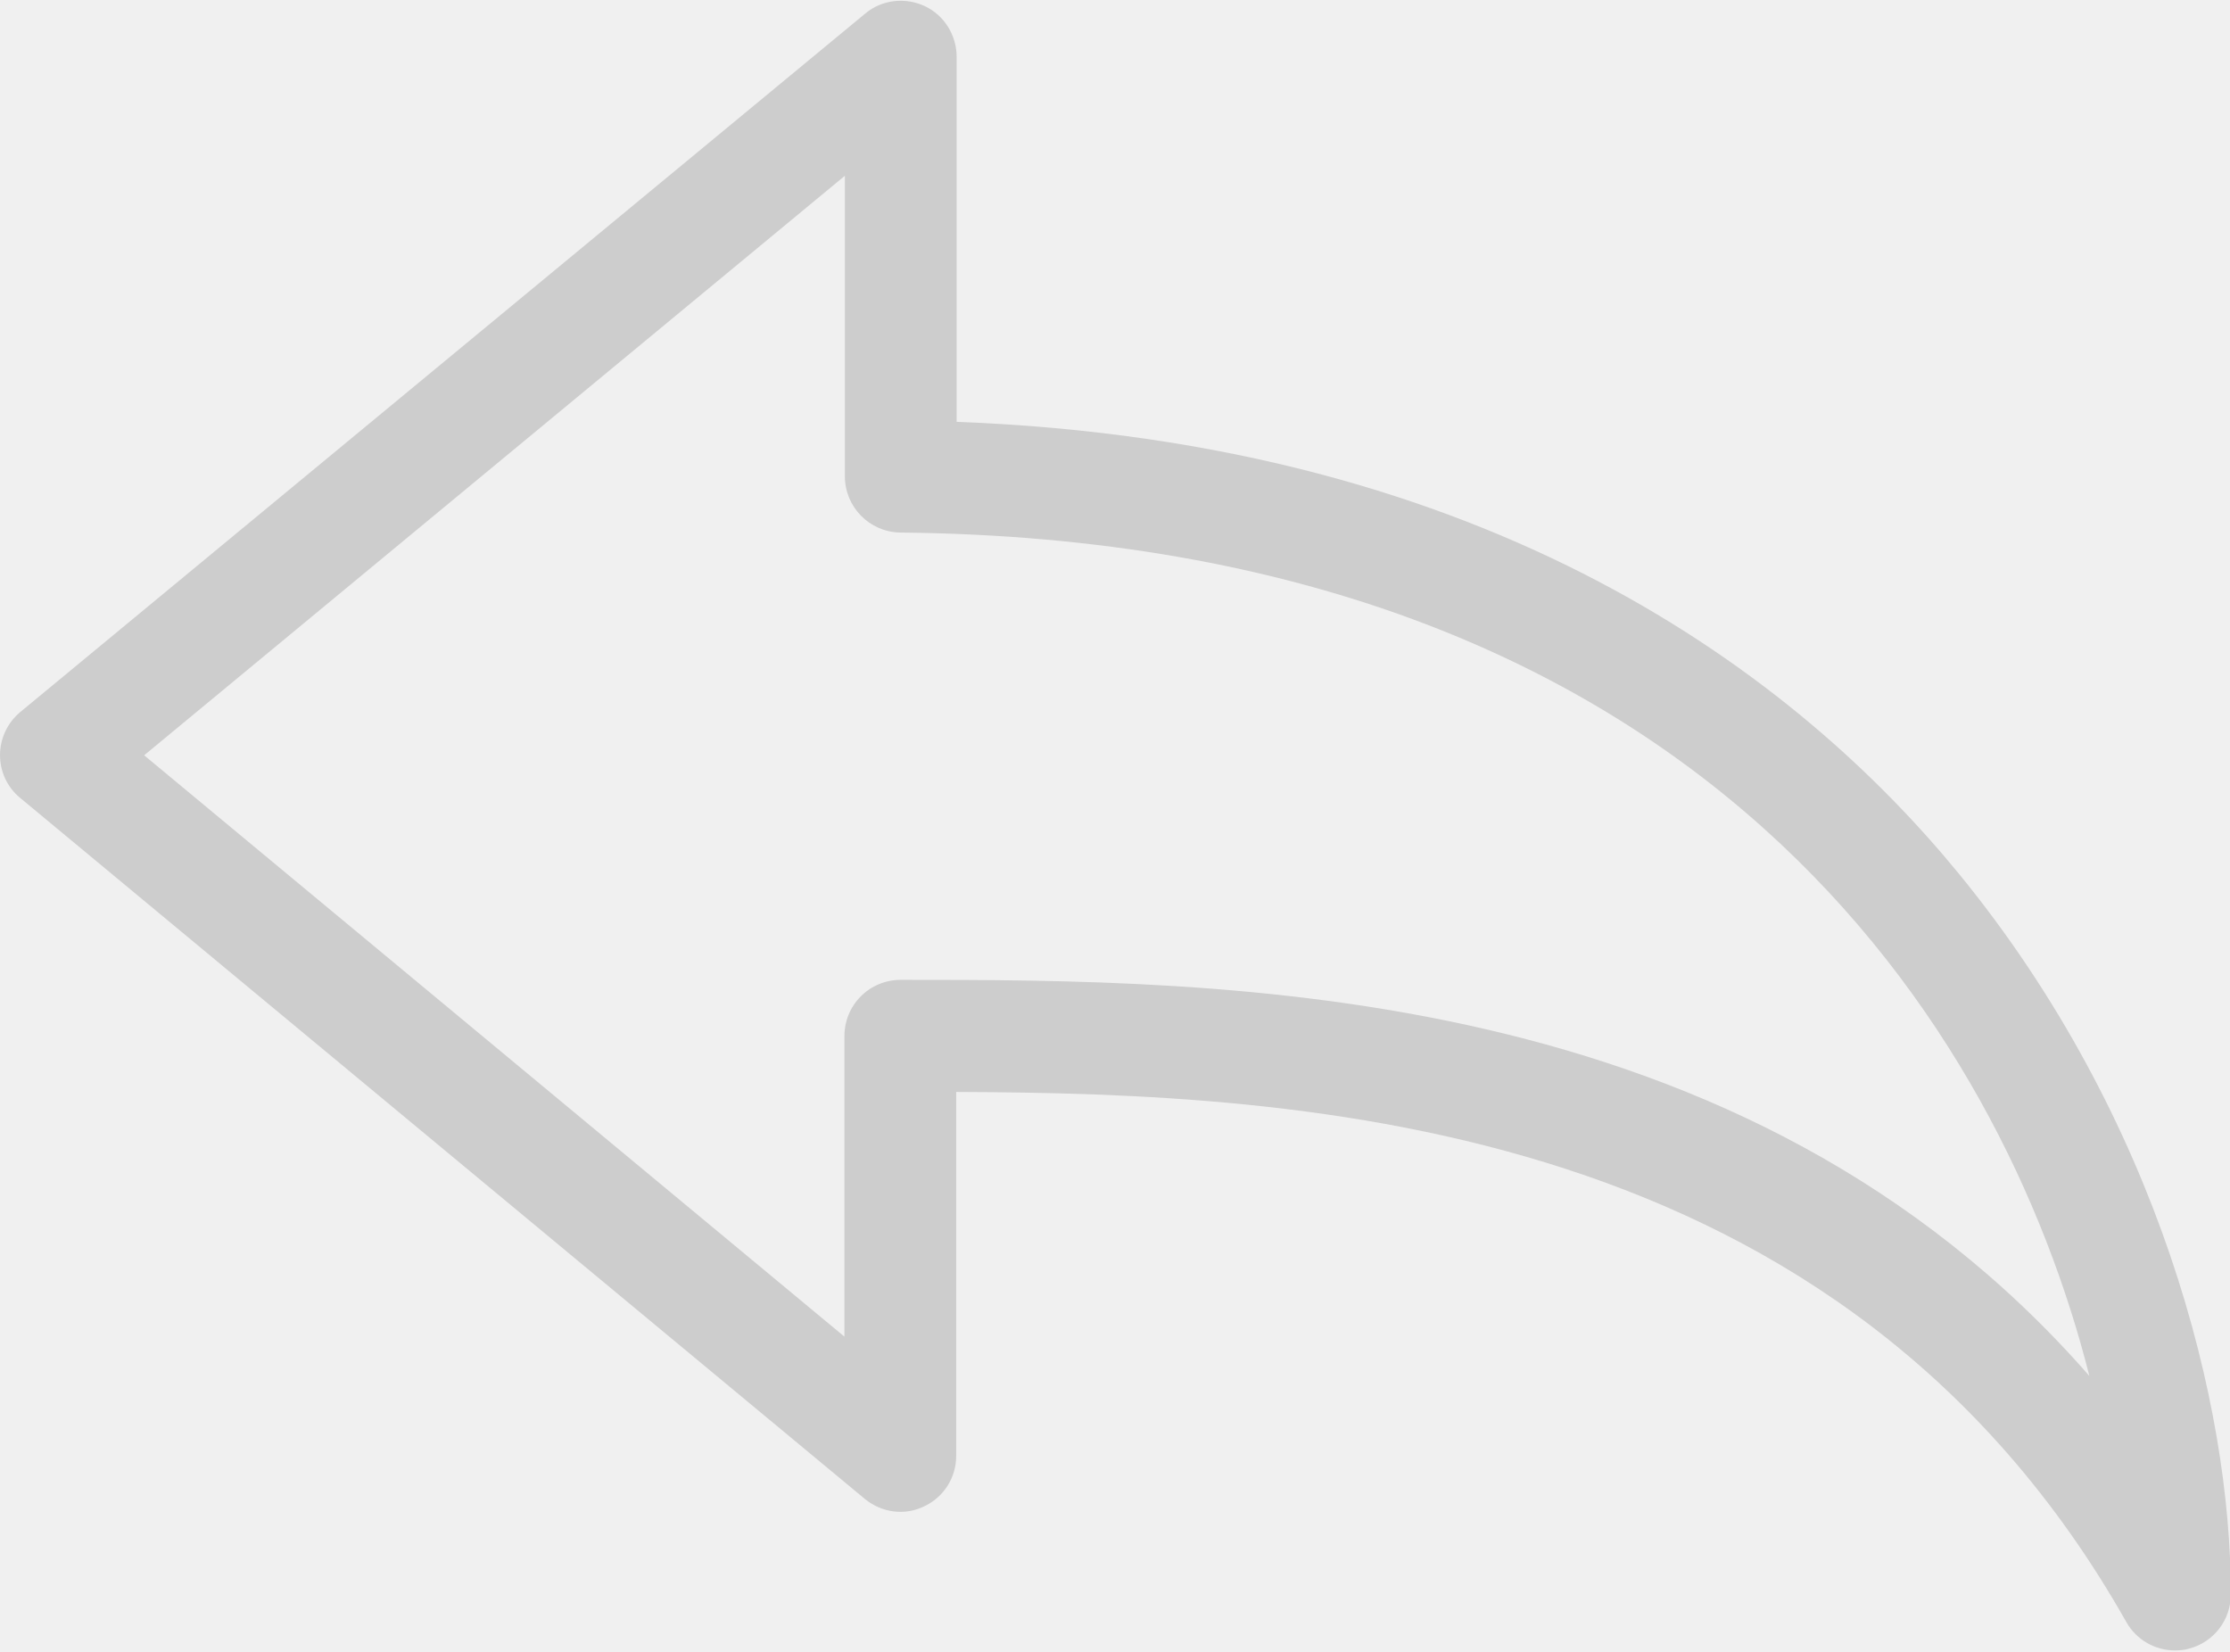
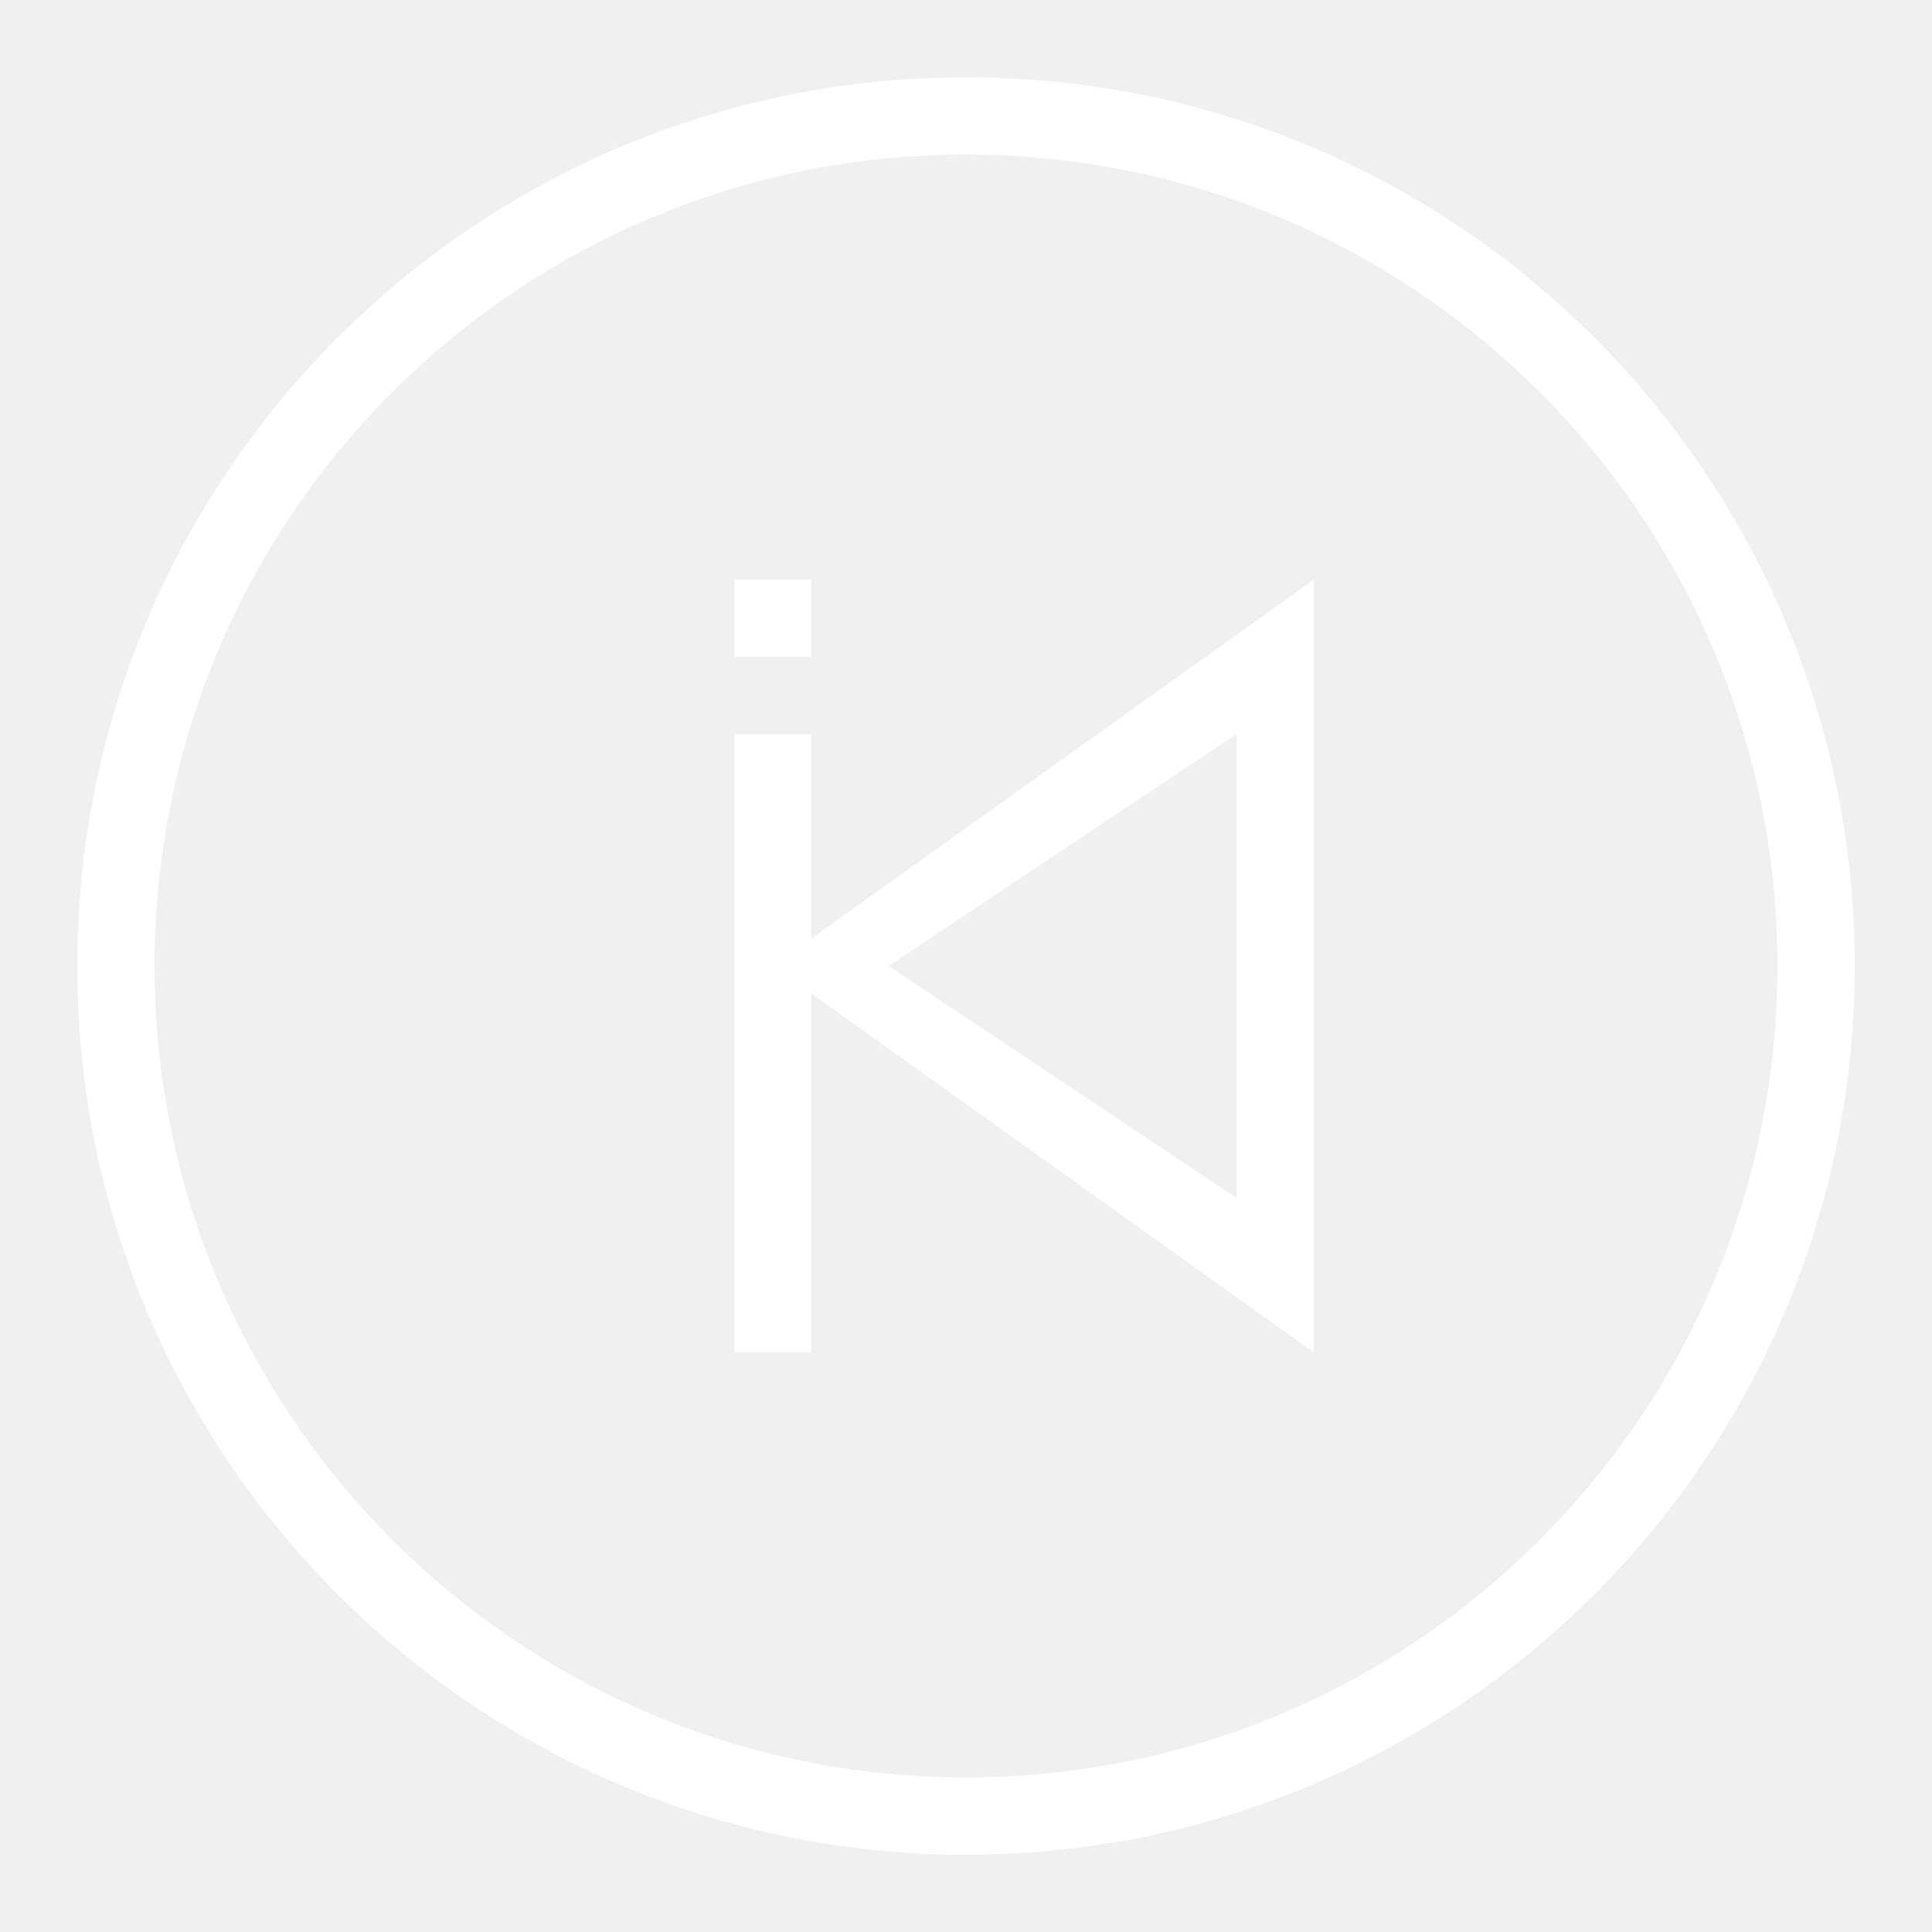
- <svg xmlns="http://www.w3.org/2000/svg" t="1579573851408" class="icon" viewBox="0 0 1383 1024" version="1.1" p-id="2478" width="270.117" height="200">
+ <svg xmlns="http://www.w3.org/2000/svg" t="1585377773470" class="icon" viewBox="0 0 1024 1024" version="1.1" p-id="2005" width="64" height="64">
  <defs>
    <style type="text/css" />
  </defs>
-   <path d="M1214.867 541.881c-100.156-122.259-288.866-267.765-621.579-280.26V35.263c0-13.323-7.636-25.818-19.805-31.483s-26.591-3.965-36.777 4.543l-523.983 433.13A34.947 34.947 0 0 0 0 468.142c0 10.491 4.532 20.131 12.451 26.657l523.972 434.851c10.458 8.497 24.62 10.491 36.777 4.532a34.467 34.467 0 0 0 19.805-31.483v-225.498c217.284 0.839 549.43 17.005 725.7 328.748a34.565 34.565 0 0 0 30.262 17.593c2.832 0 5.948-0.294 8.78-1.144A34.555 34.555 0 0 0 1383.489 988.923c0.283-116.583-44.141-294.999-168.622-447.041z m-656.384 65.797a34.805 34.805 0 0 0-34.794 34.892v186.368L89.404 468.415l434.568-359.402v186.368a34.892 34.892 0 0 0 34.239 34.892c497.947 4.815 683.531 309.183 737.574 523.057-214.452-245.357-535.574-245.651-737.302-245.651z" fill="#cdcdcd" p-id="2479" data-spm-anchor-id="a313x.7781069.0.i0" class="selected" />
+   <path d="M512 40.96a471.04 471.04 0 1 0 471.04 471.04A471.04 471.04 0 0 0 512 40.96z m0 901.12a430.08 430.08 0 1 1 430.08-430.08 430.08 430.08 0 0 1-430.08 430.08z" p-id="2006" fill="#ffffff" />
+   <path d="M389.12 389.12h40.96v327.68h-40.96zM389.12 307.2h40.96v40.96h-40.96z" p-id="2007" fill="#ffffff" />
+   <path d="M409.6 512l286.72 204.8V307.2z m61.44 0l184.32-122.88v245.76z" p-id="2008" fill="#ffffff" />
</svg>
